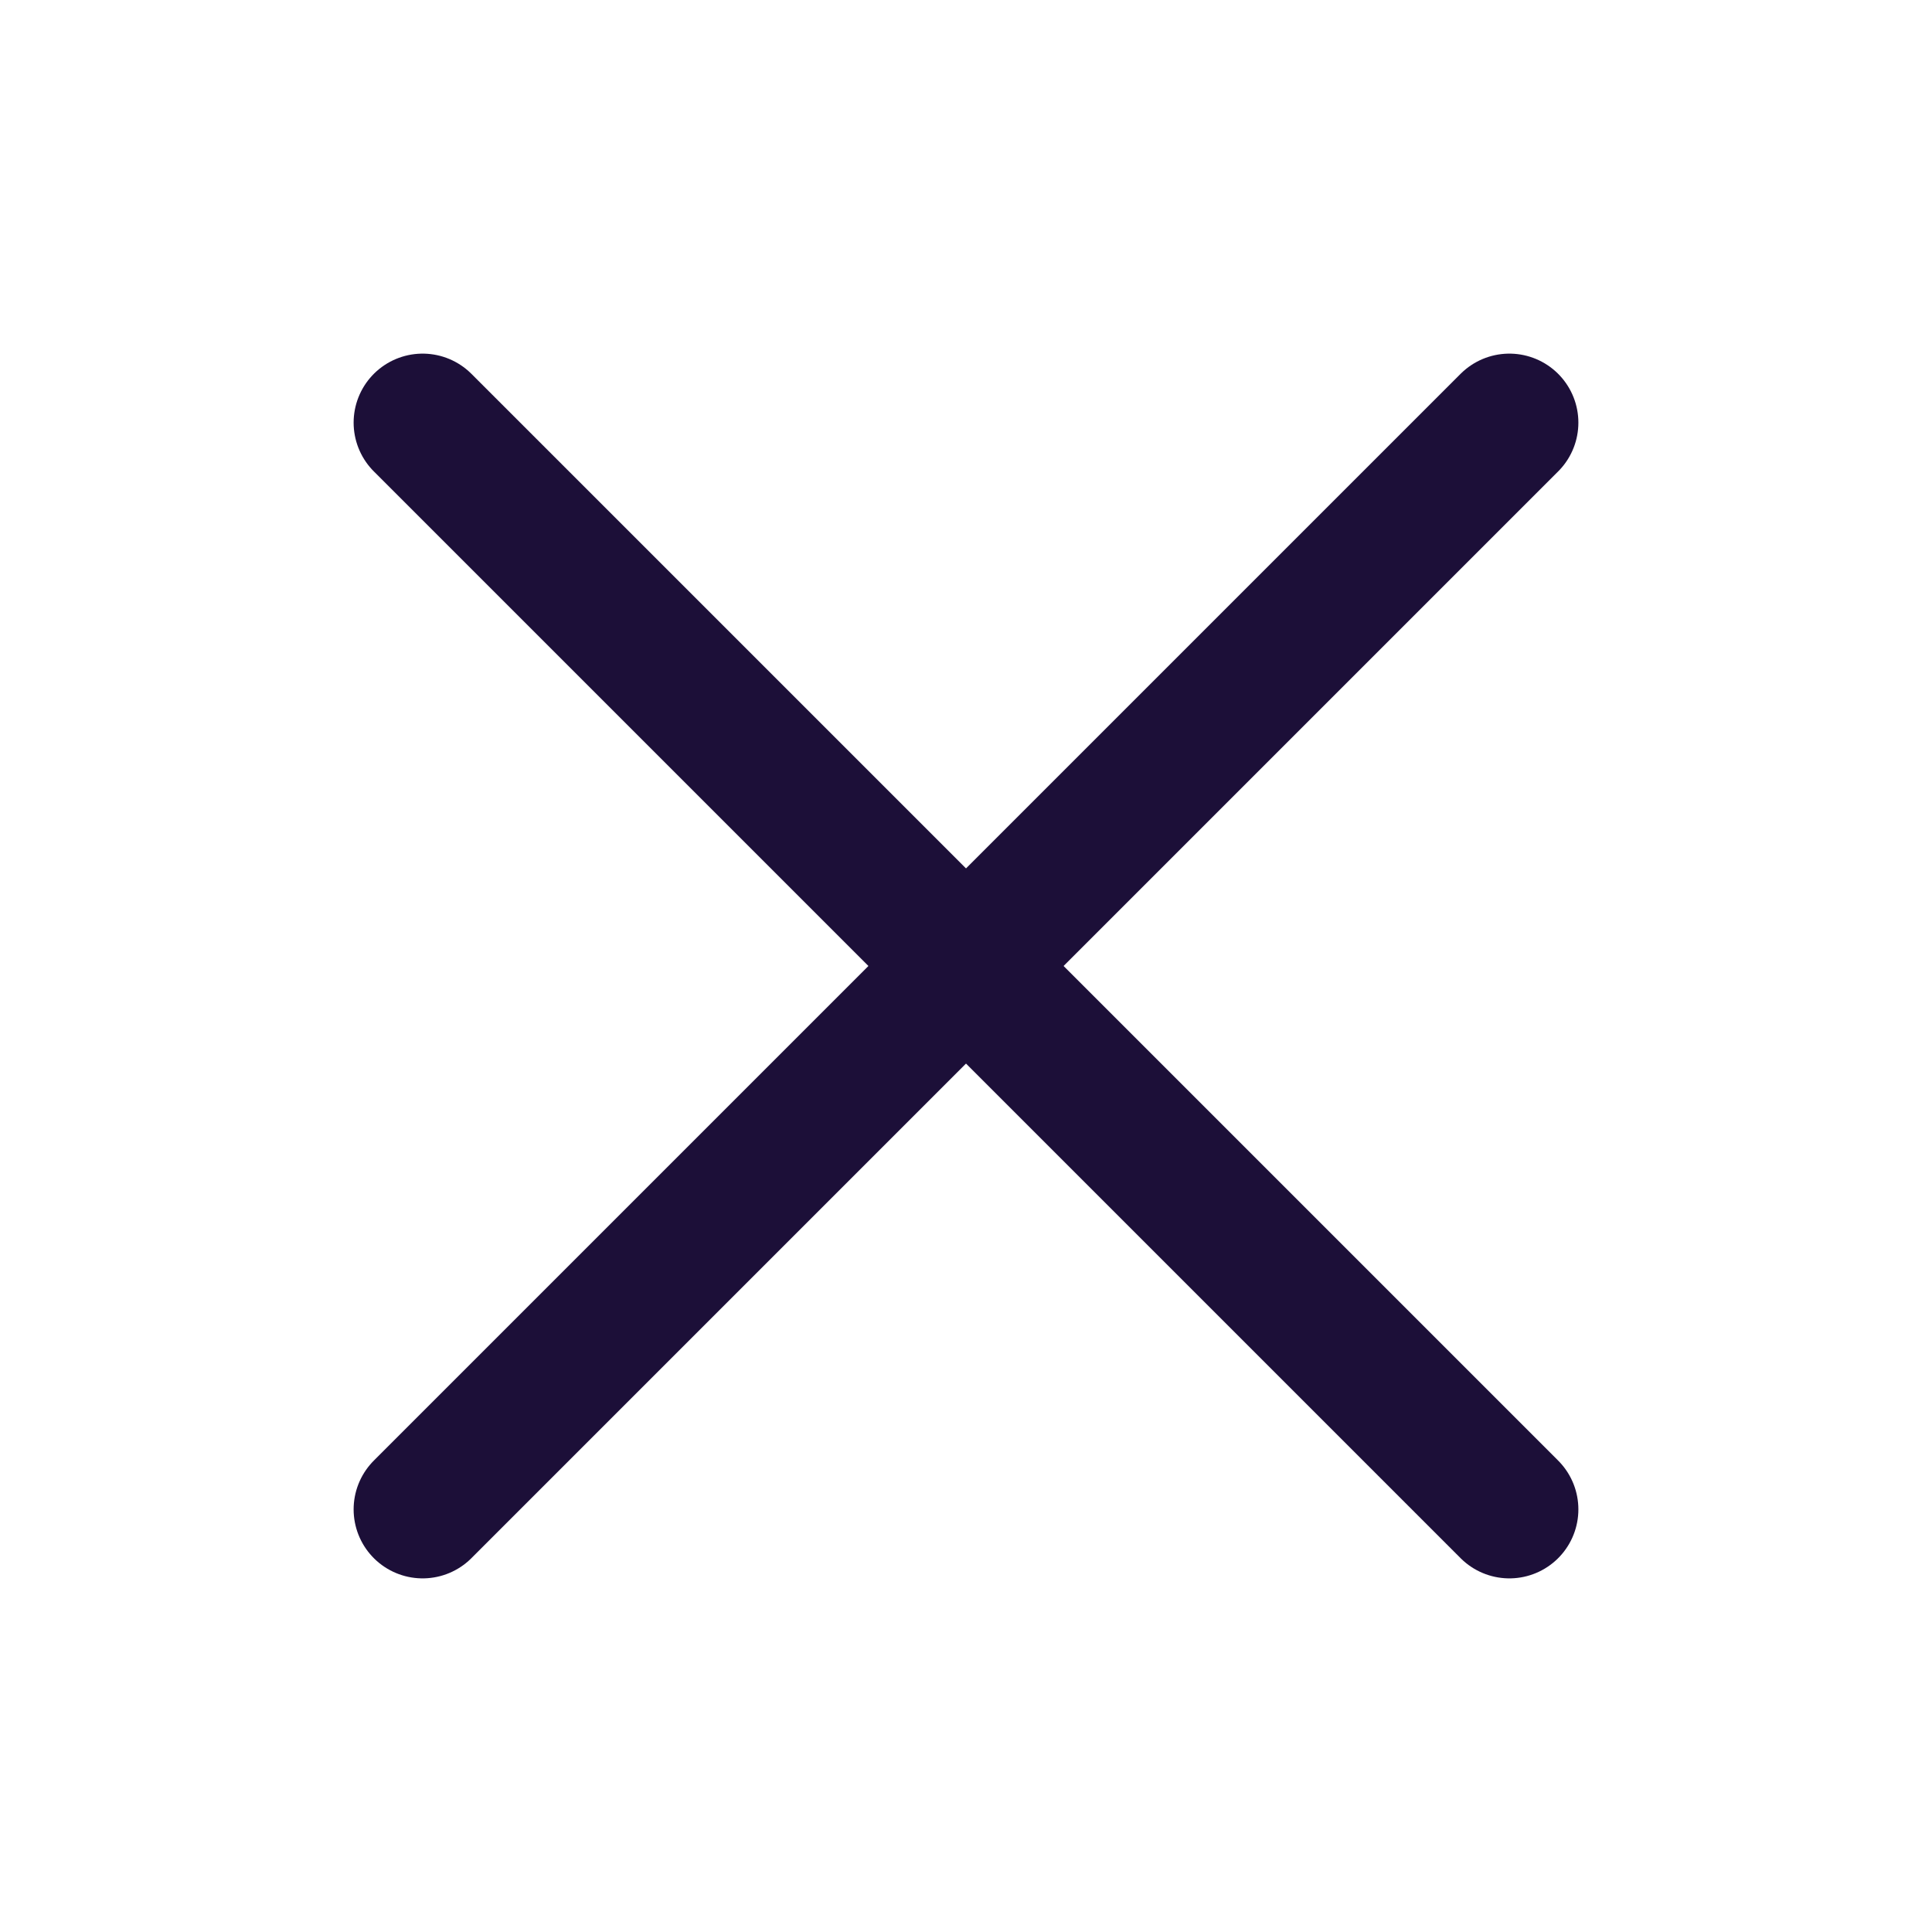
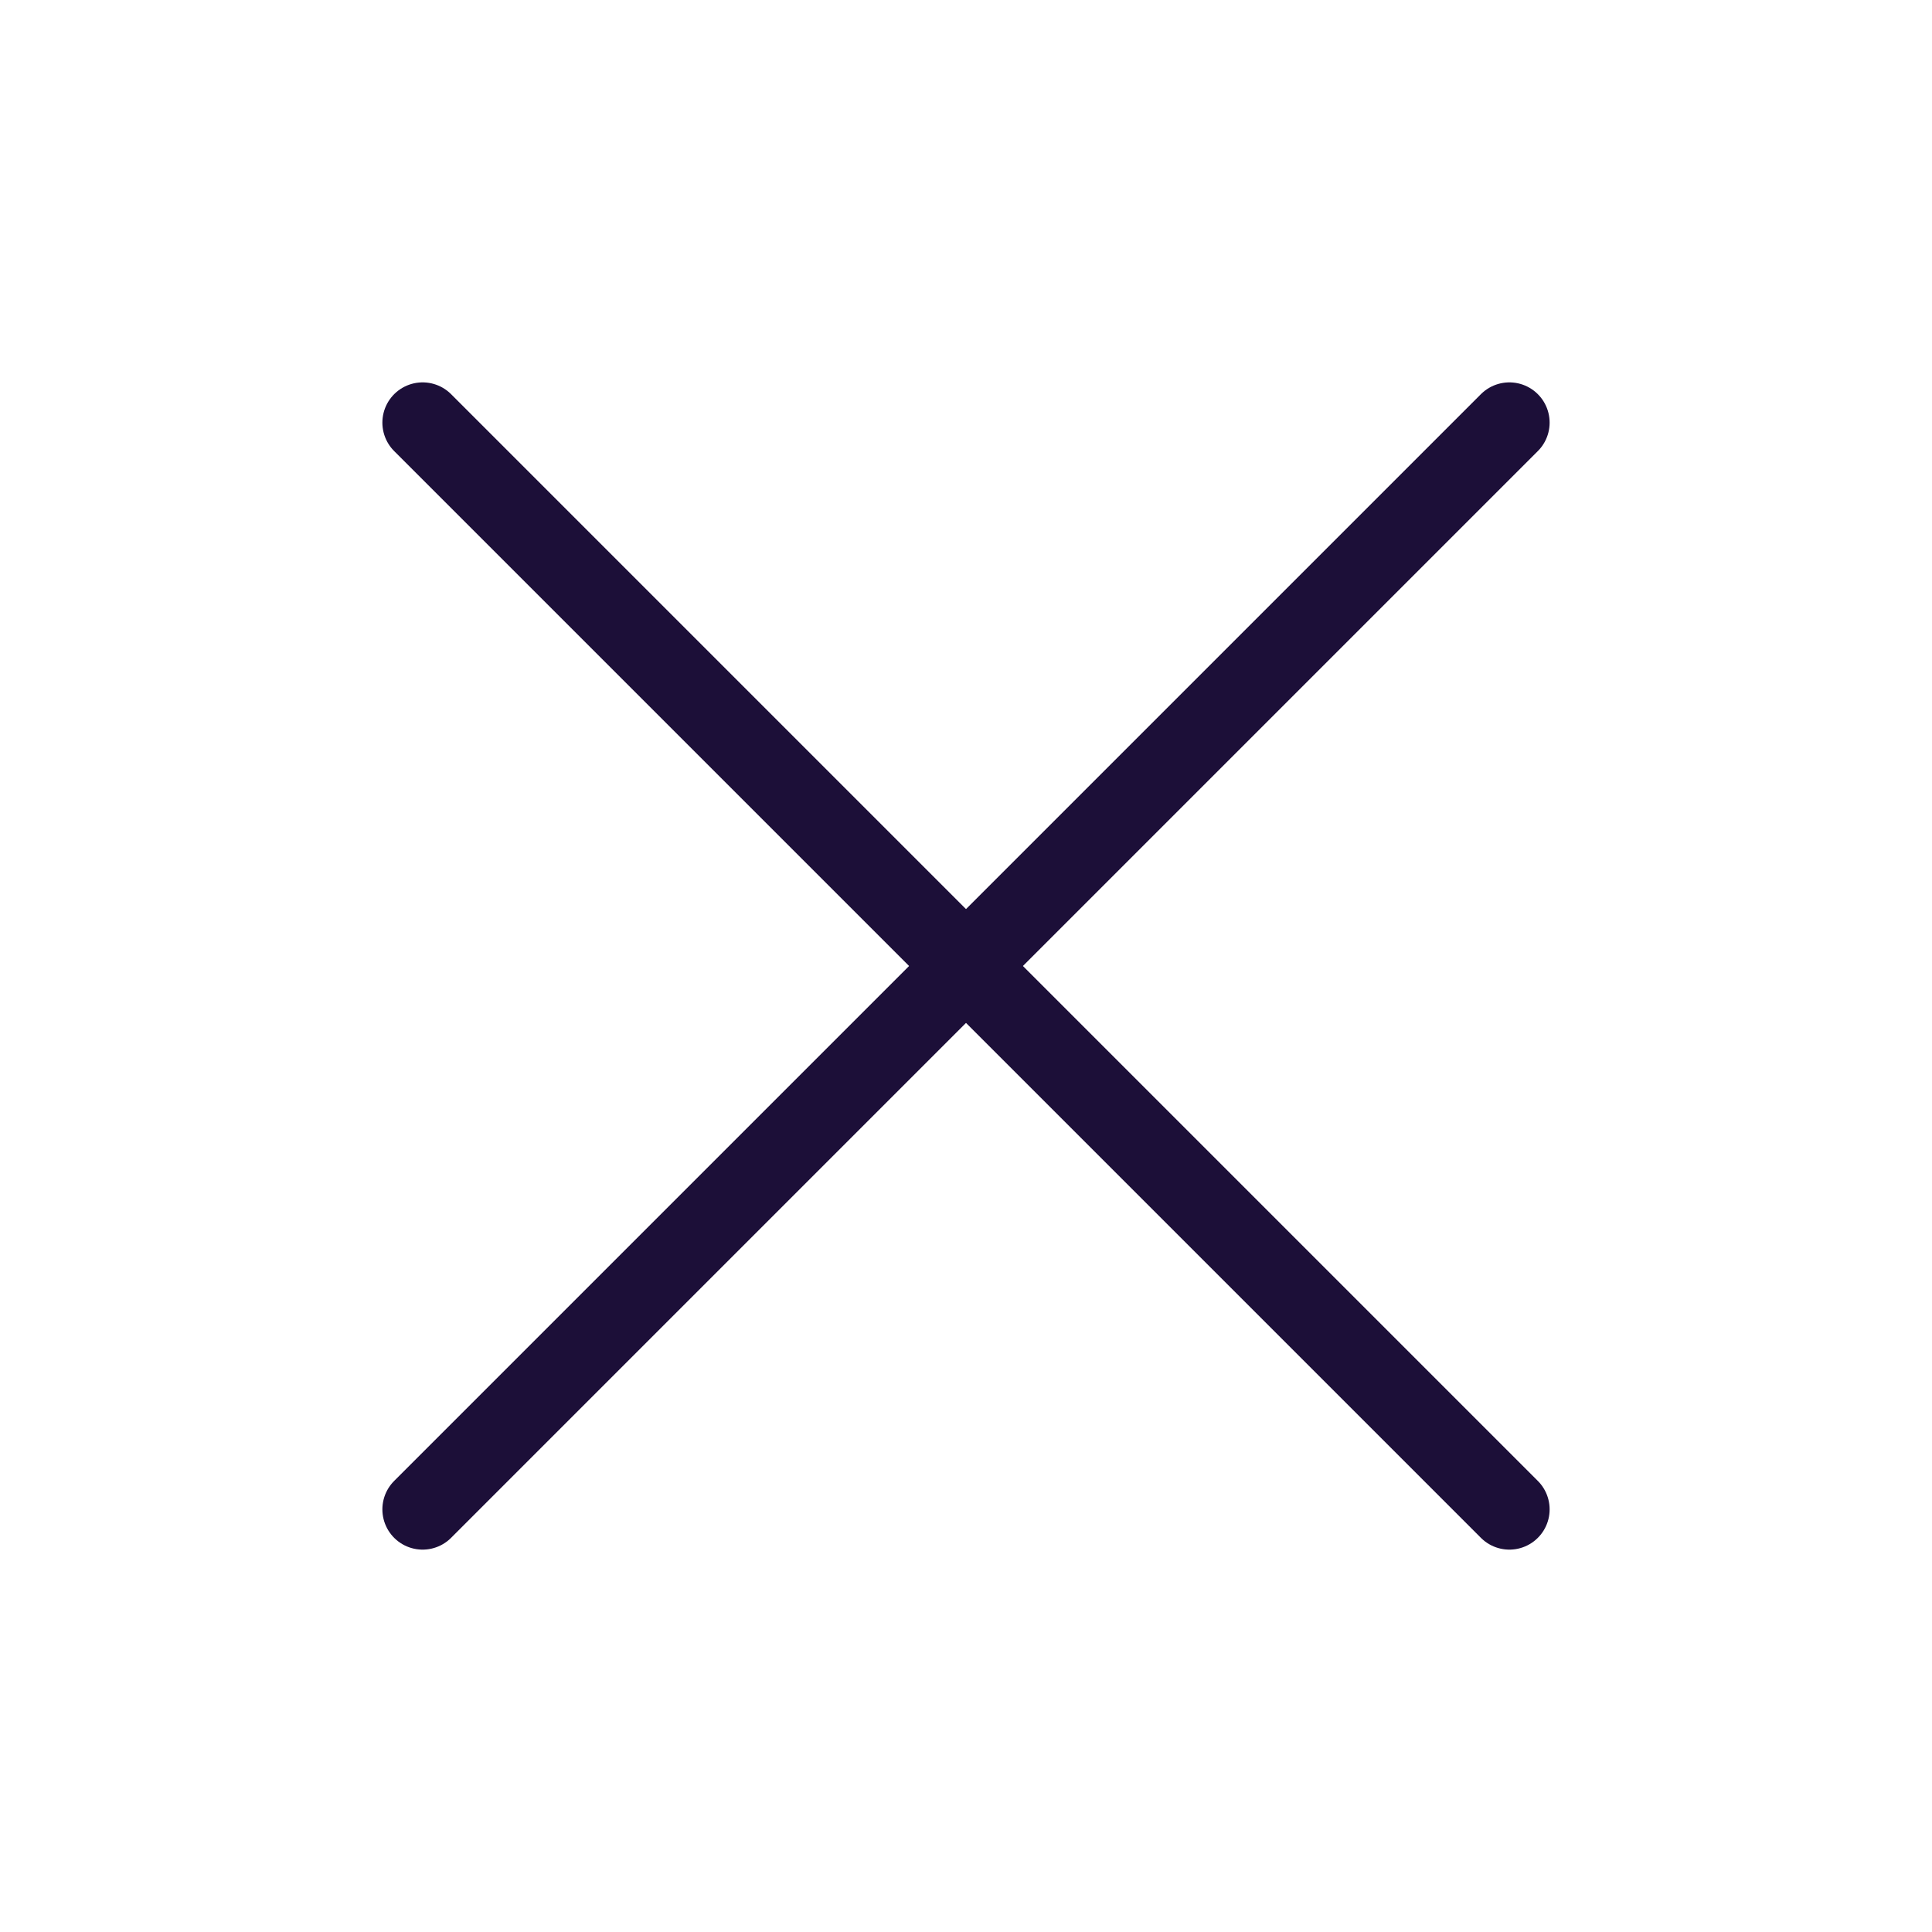
- <svg xmlns="http://www.w3.org/2000/svg" width="28" height="28" viewBox="0 0 28 28" fill="none">
-   <path d="M21.875 6.125L6.125 21.875" stroke="#1C0F38" stroke-width="2" stroke-linecap="round" stroke-linejoin="round" />
-   <path d="M21.875 21.875L6.125 6.125" stroke="#1C0F38" stroke-width="2" stroke-linecap="round" stroke-linejoin="round" />
+ <svg xmlns="http://www.w3.org/2000/svg" width="24" height="24" viewBox="0 0 24 24" fill="none">
+   <path d="M18.75 5.25L5.25 18.75" stroke="#1C0F38" stroke-linecap="round" stroke-linejoin="round" />
+   <path d="M18.75 18.75L5.25 5.25" stroke="#1C0F38" stroke-linecap="round" stroke-linejoin="round" />
</svg>
